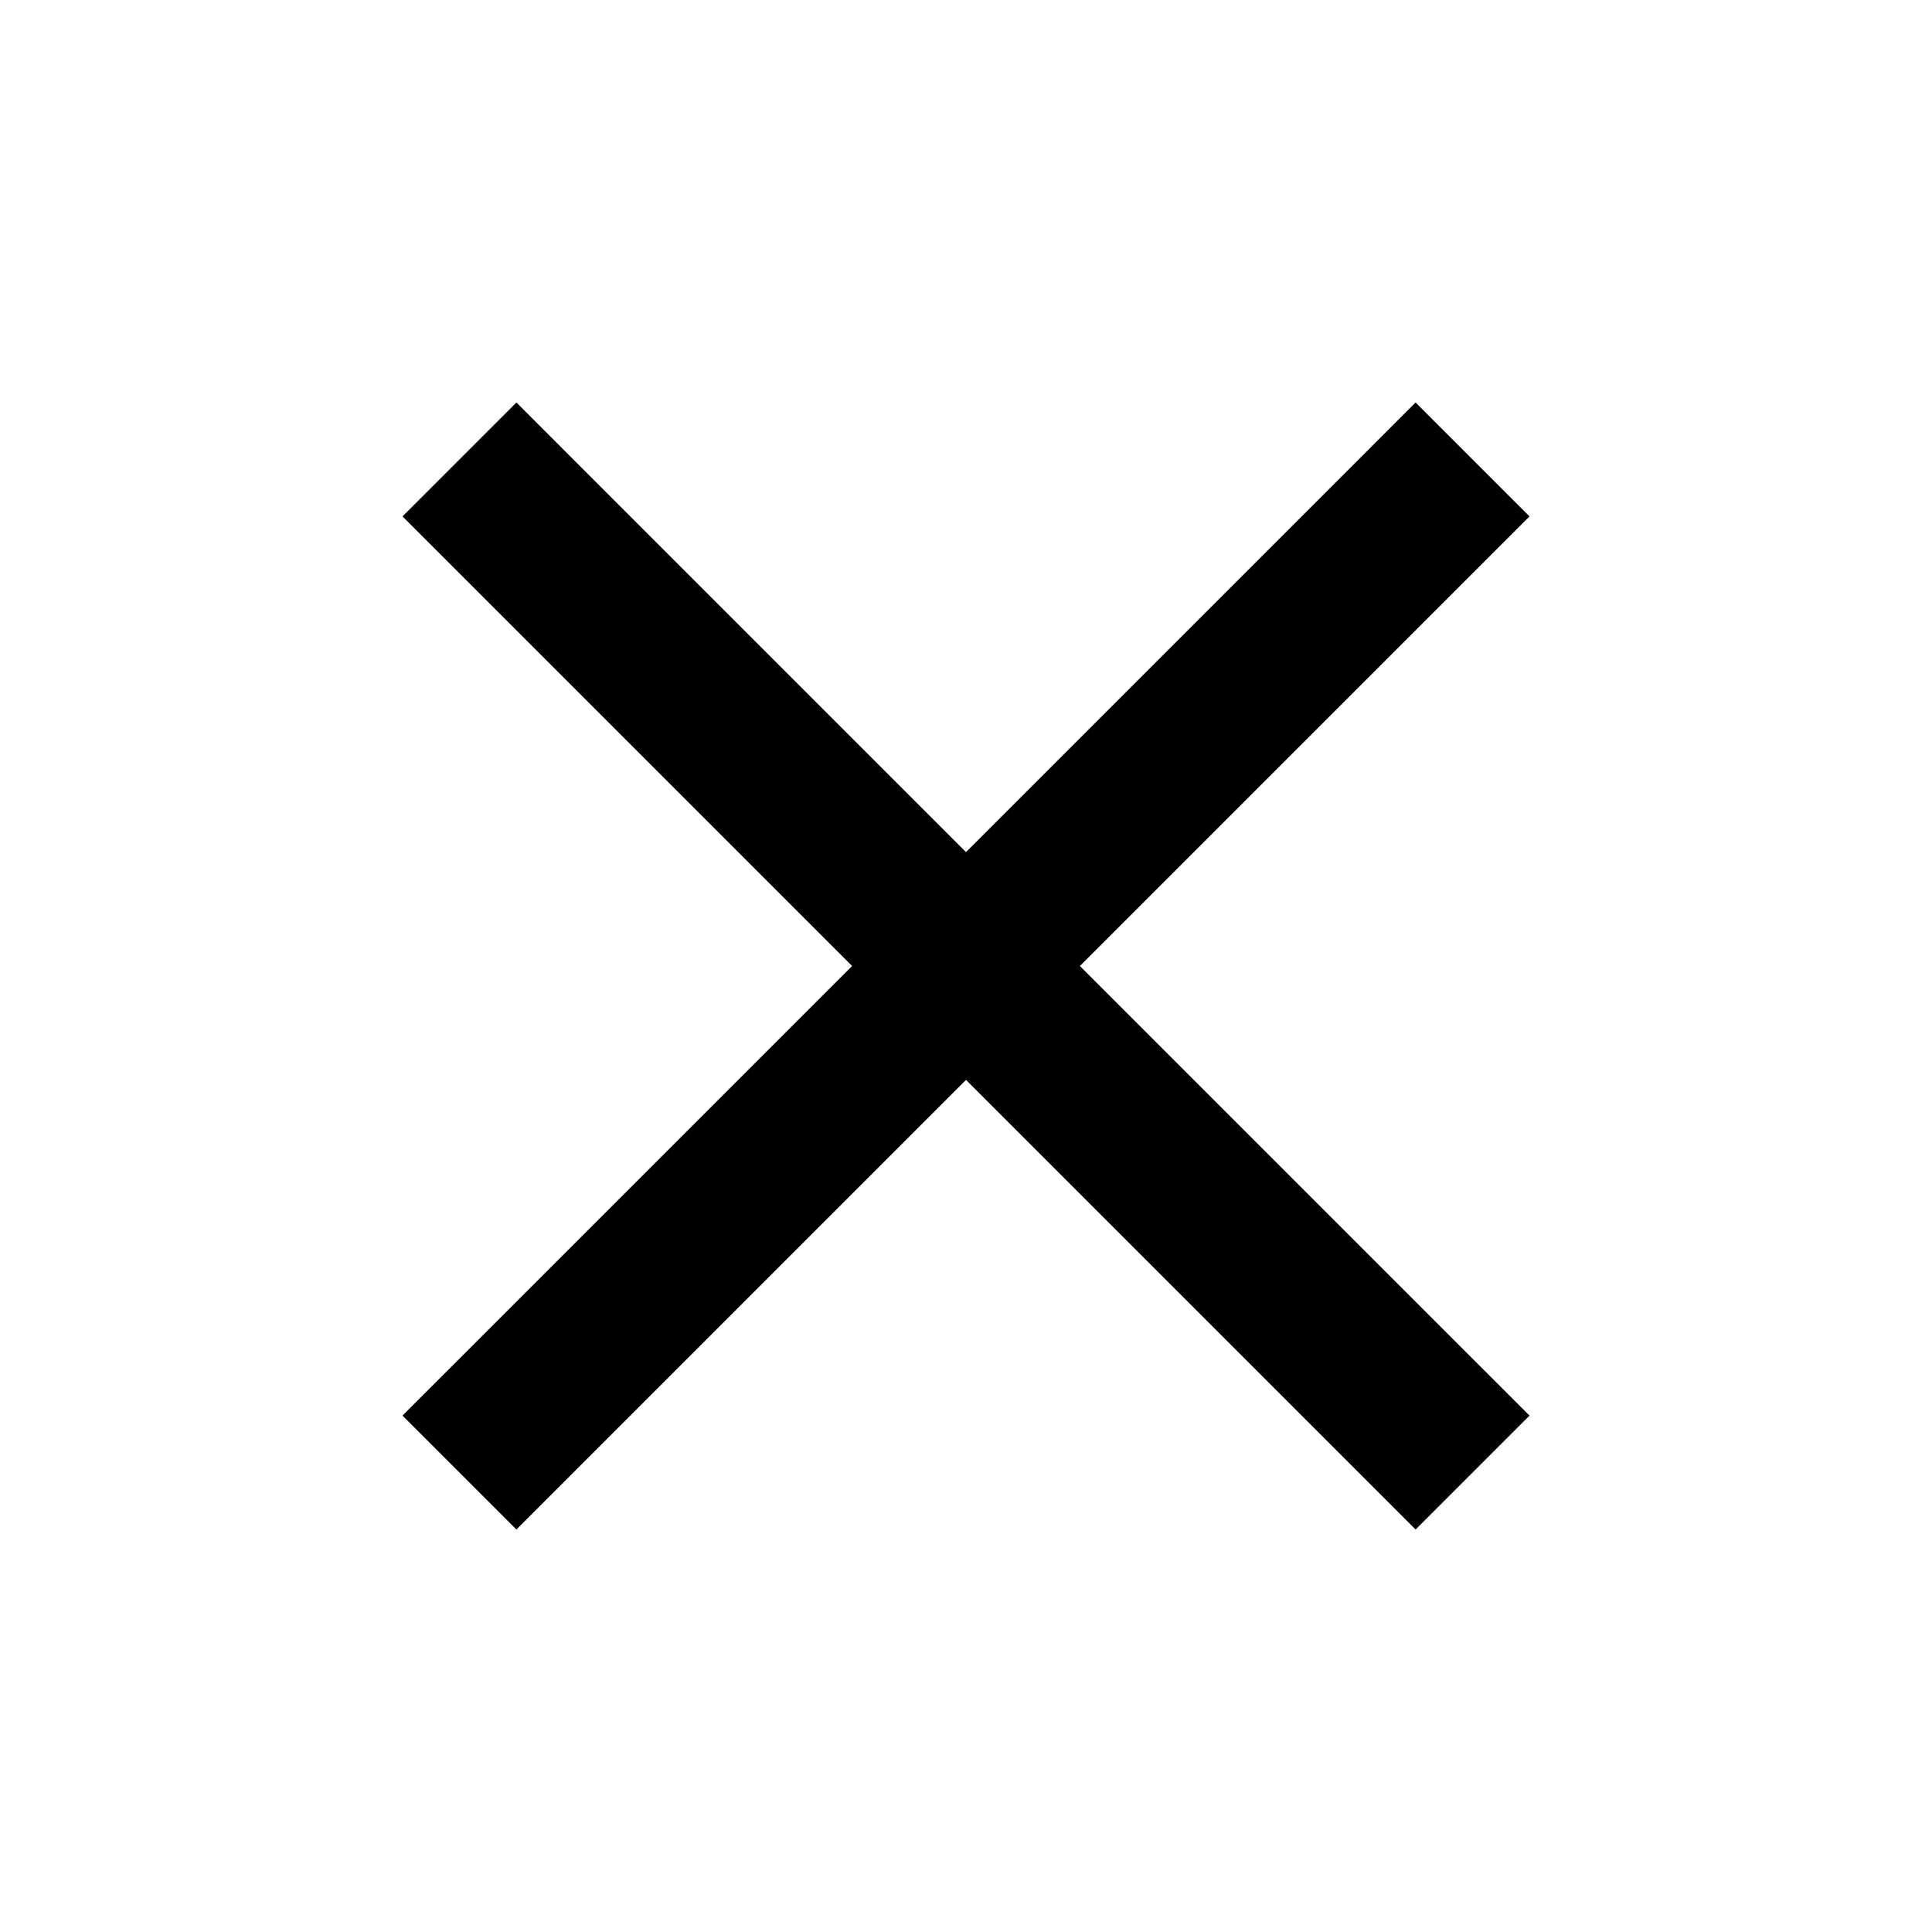
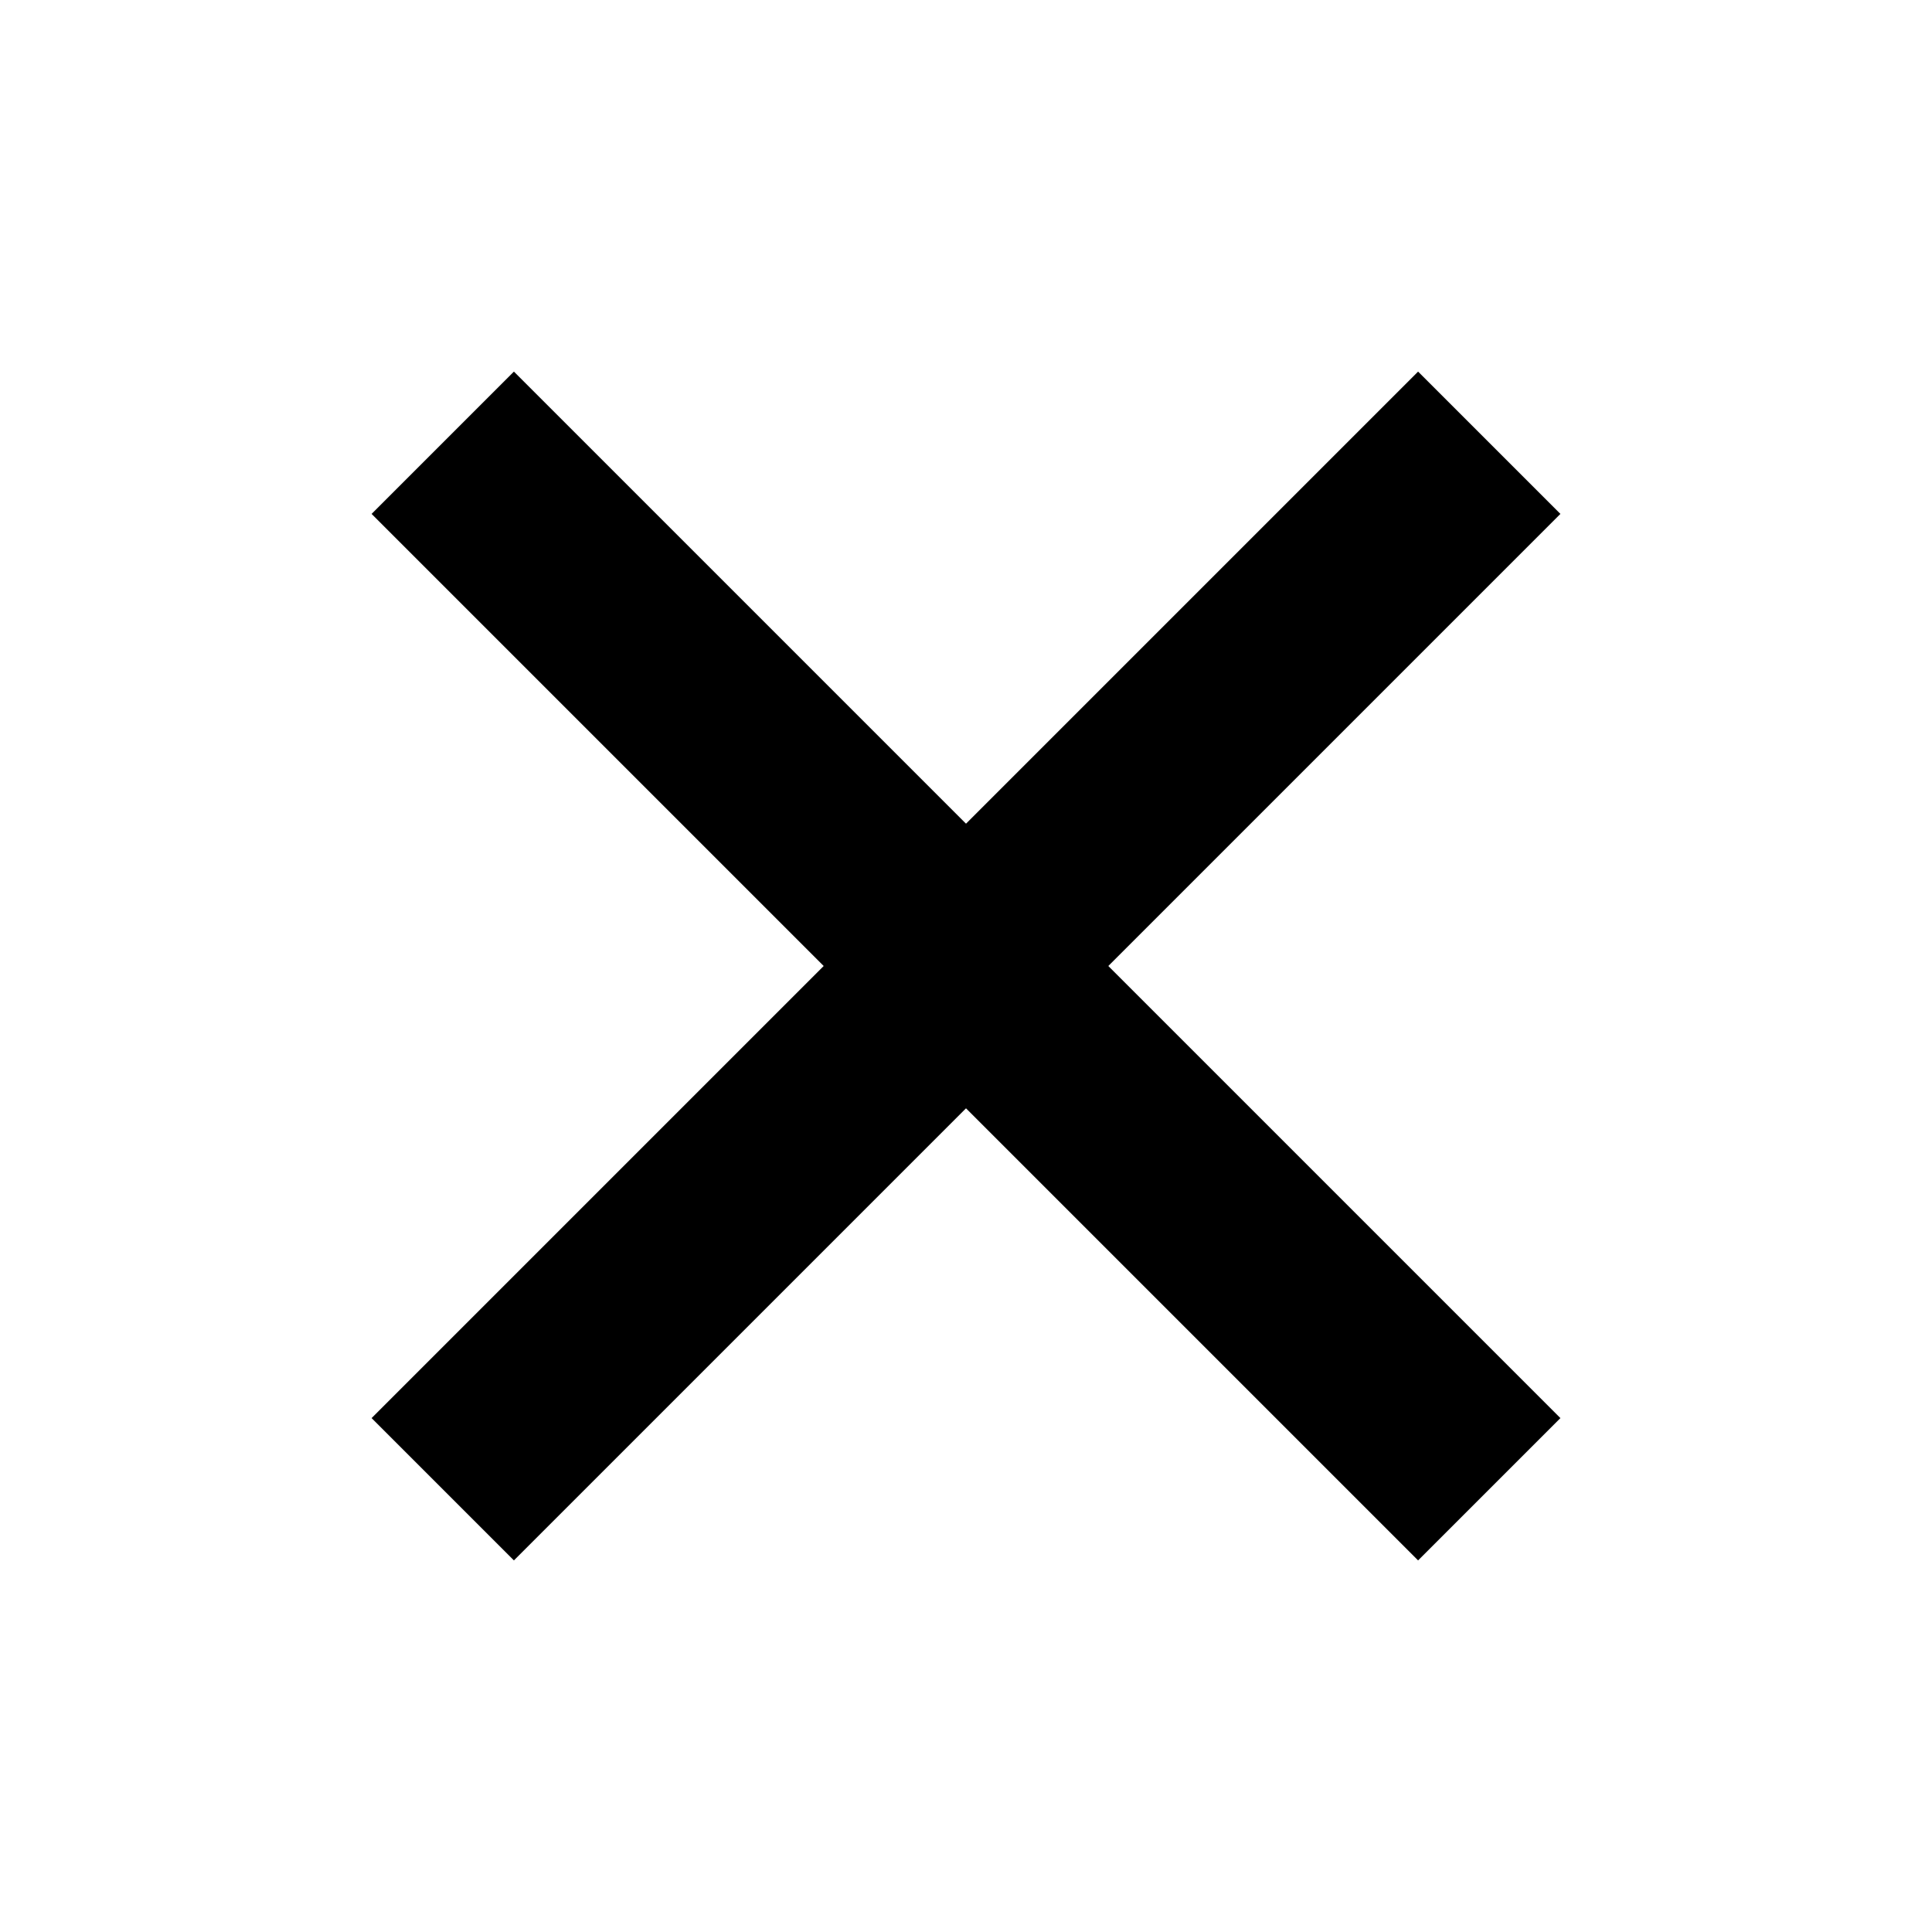
- <svg xmlns="http://www.w3.org/2000/svg" width="48" height="48" viewBox="0 0 48 48">
-   <path d="M38 12.83L35.17 10 24 21.17 12.83 10 10 12.83 21.17 24 10 35.17 12.83 38 24 26.83 35.17 38 38 35.17 26.83 24z" />
+ <svg xmlns="http://www.w3.org/2000/svg" width="24" height="24" viewBox="0 0 24 24" fill="none" stroke="currentColor" stroke-width="2.5">
+   <line x1="18.5" y1="5.5" x2="5.5" y2="18.5" />
+   <line x1="5.5" y1="5.5" x2="18.5" y2="18.5" />
</svg>
